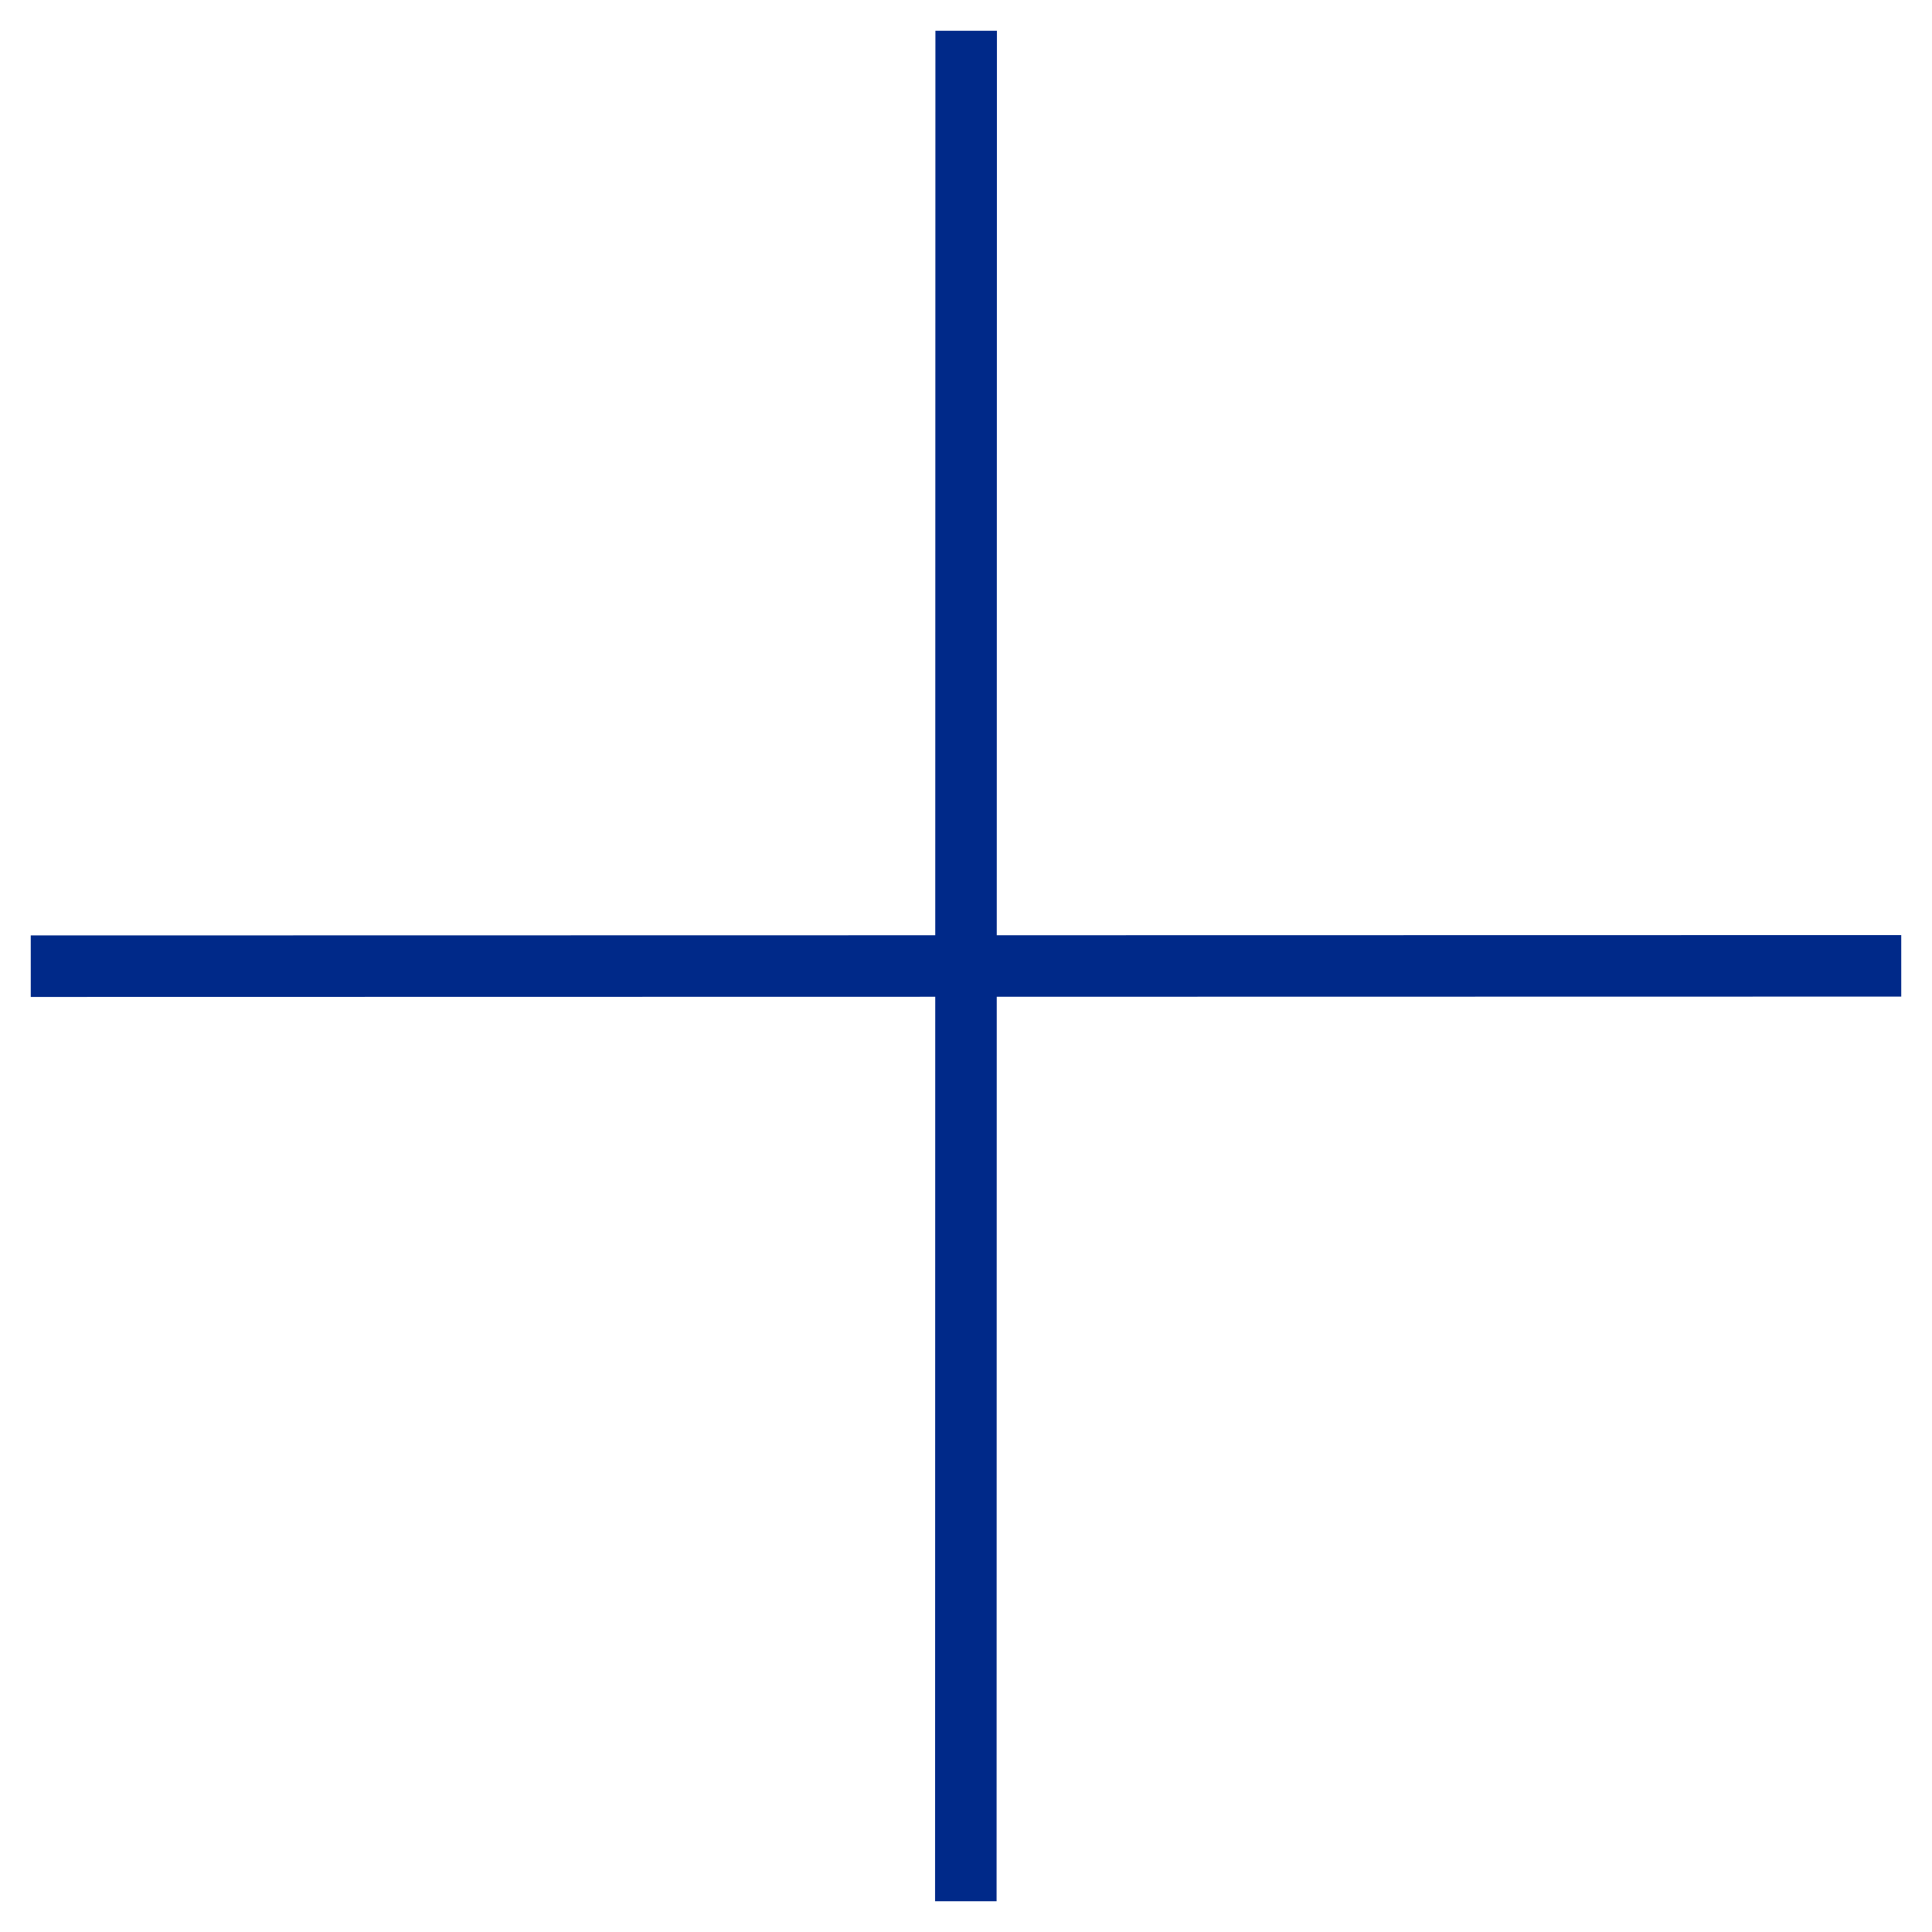
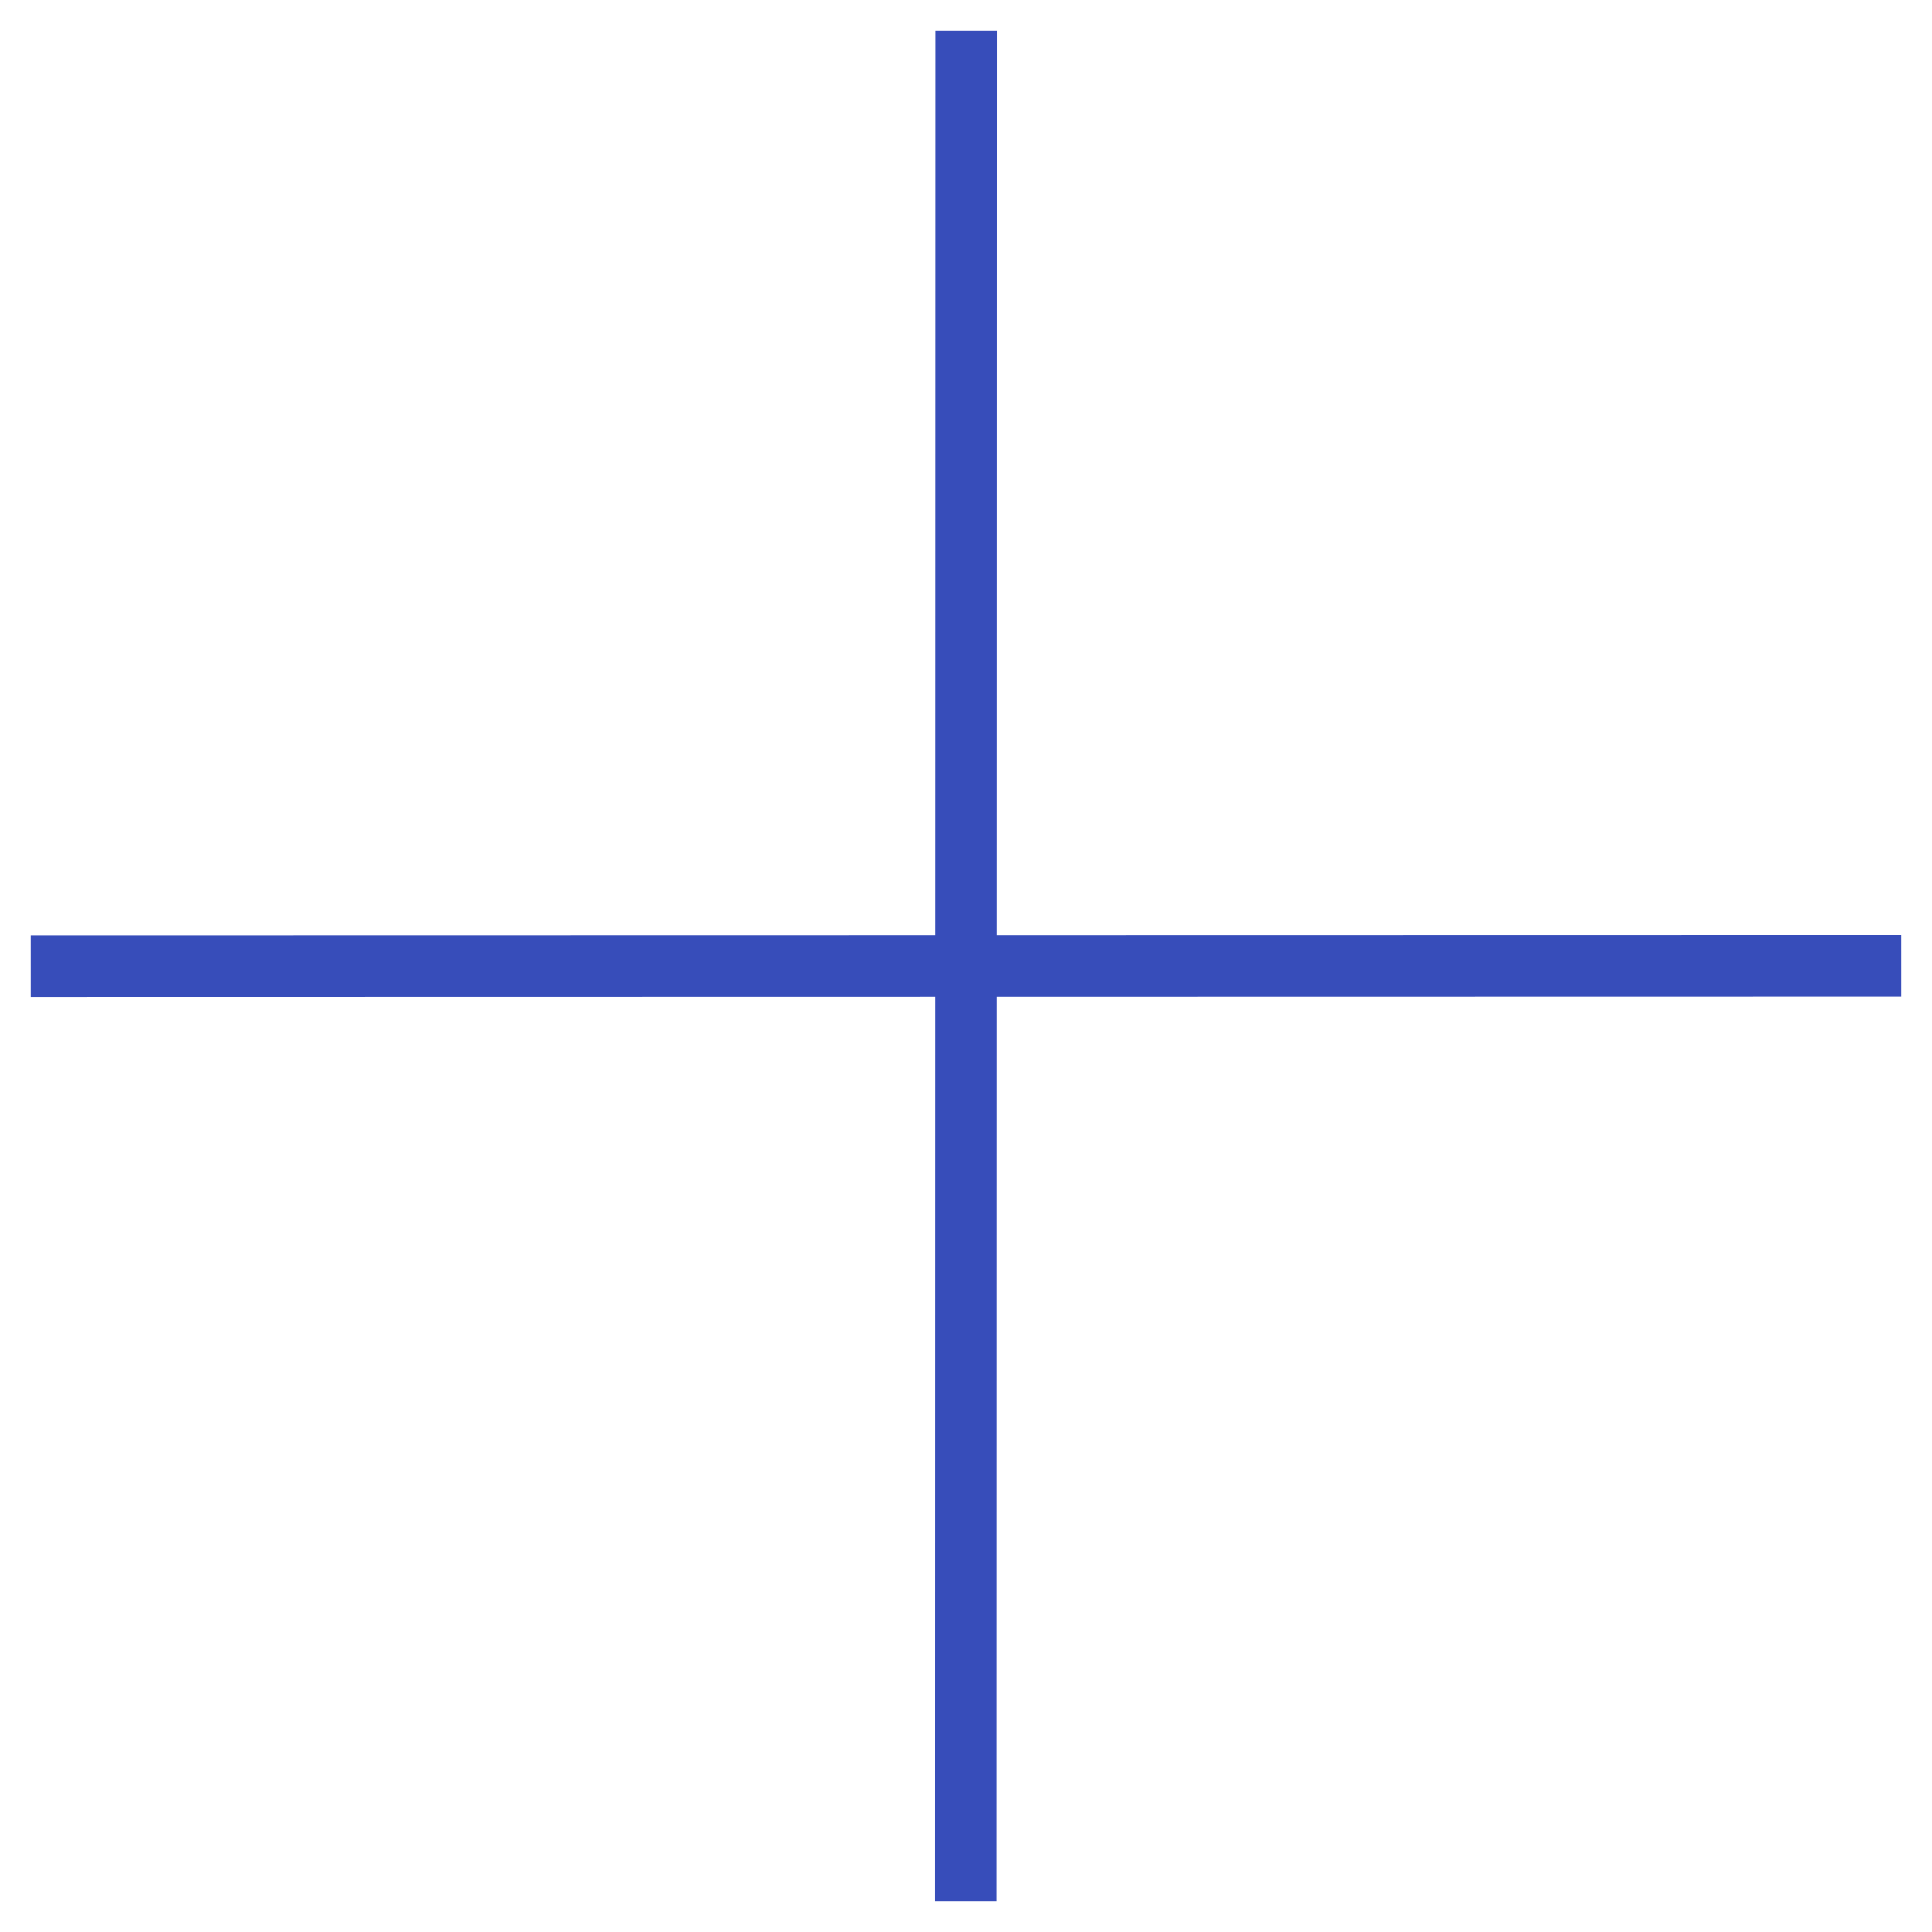
<svg xmlns="http://www.w3.org/2000/svg" width="31.4" height="31.4" viewBox="0 0 31.4 31.4">
-   <line x2="21.5" y2="21.492" transform="translate(0.5 15.703) rotate(-45)" fill="none" stroke="#002989" stroke-width="1" />
-   <line x1="21.5" y2="21.492" transform="translate(0.5 15.703) rotate(-45)" fill="none" stroke="#002989" stroke-width="1" />
+   <line x2="21.5" y2="21.492" transform="translate(0.5 15.703) rotate(-45)" fill="none" stroke="#374DBA" stroke-width="1" />
+   <line x1="21.5" y2="21.492" transform="translate(0.5 15.703) rotate(-45)" fill="none" stroke="#374DBA" stroke-width="1" />
</svg>
